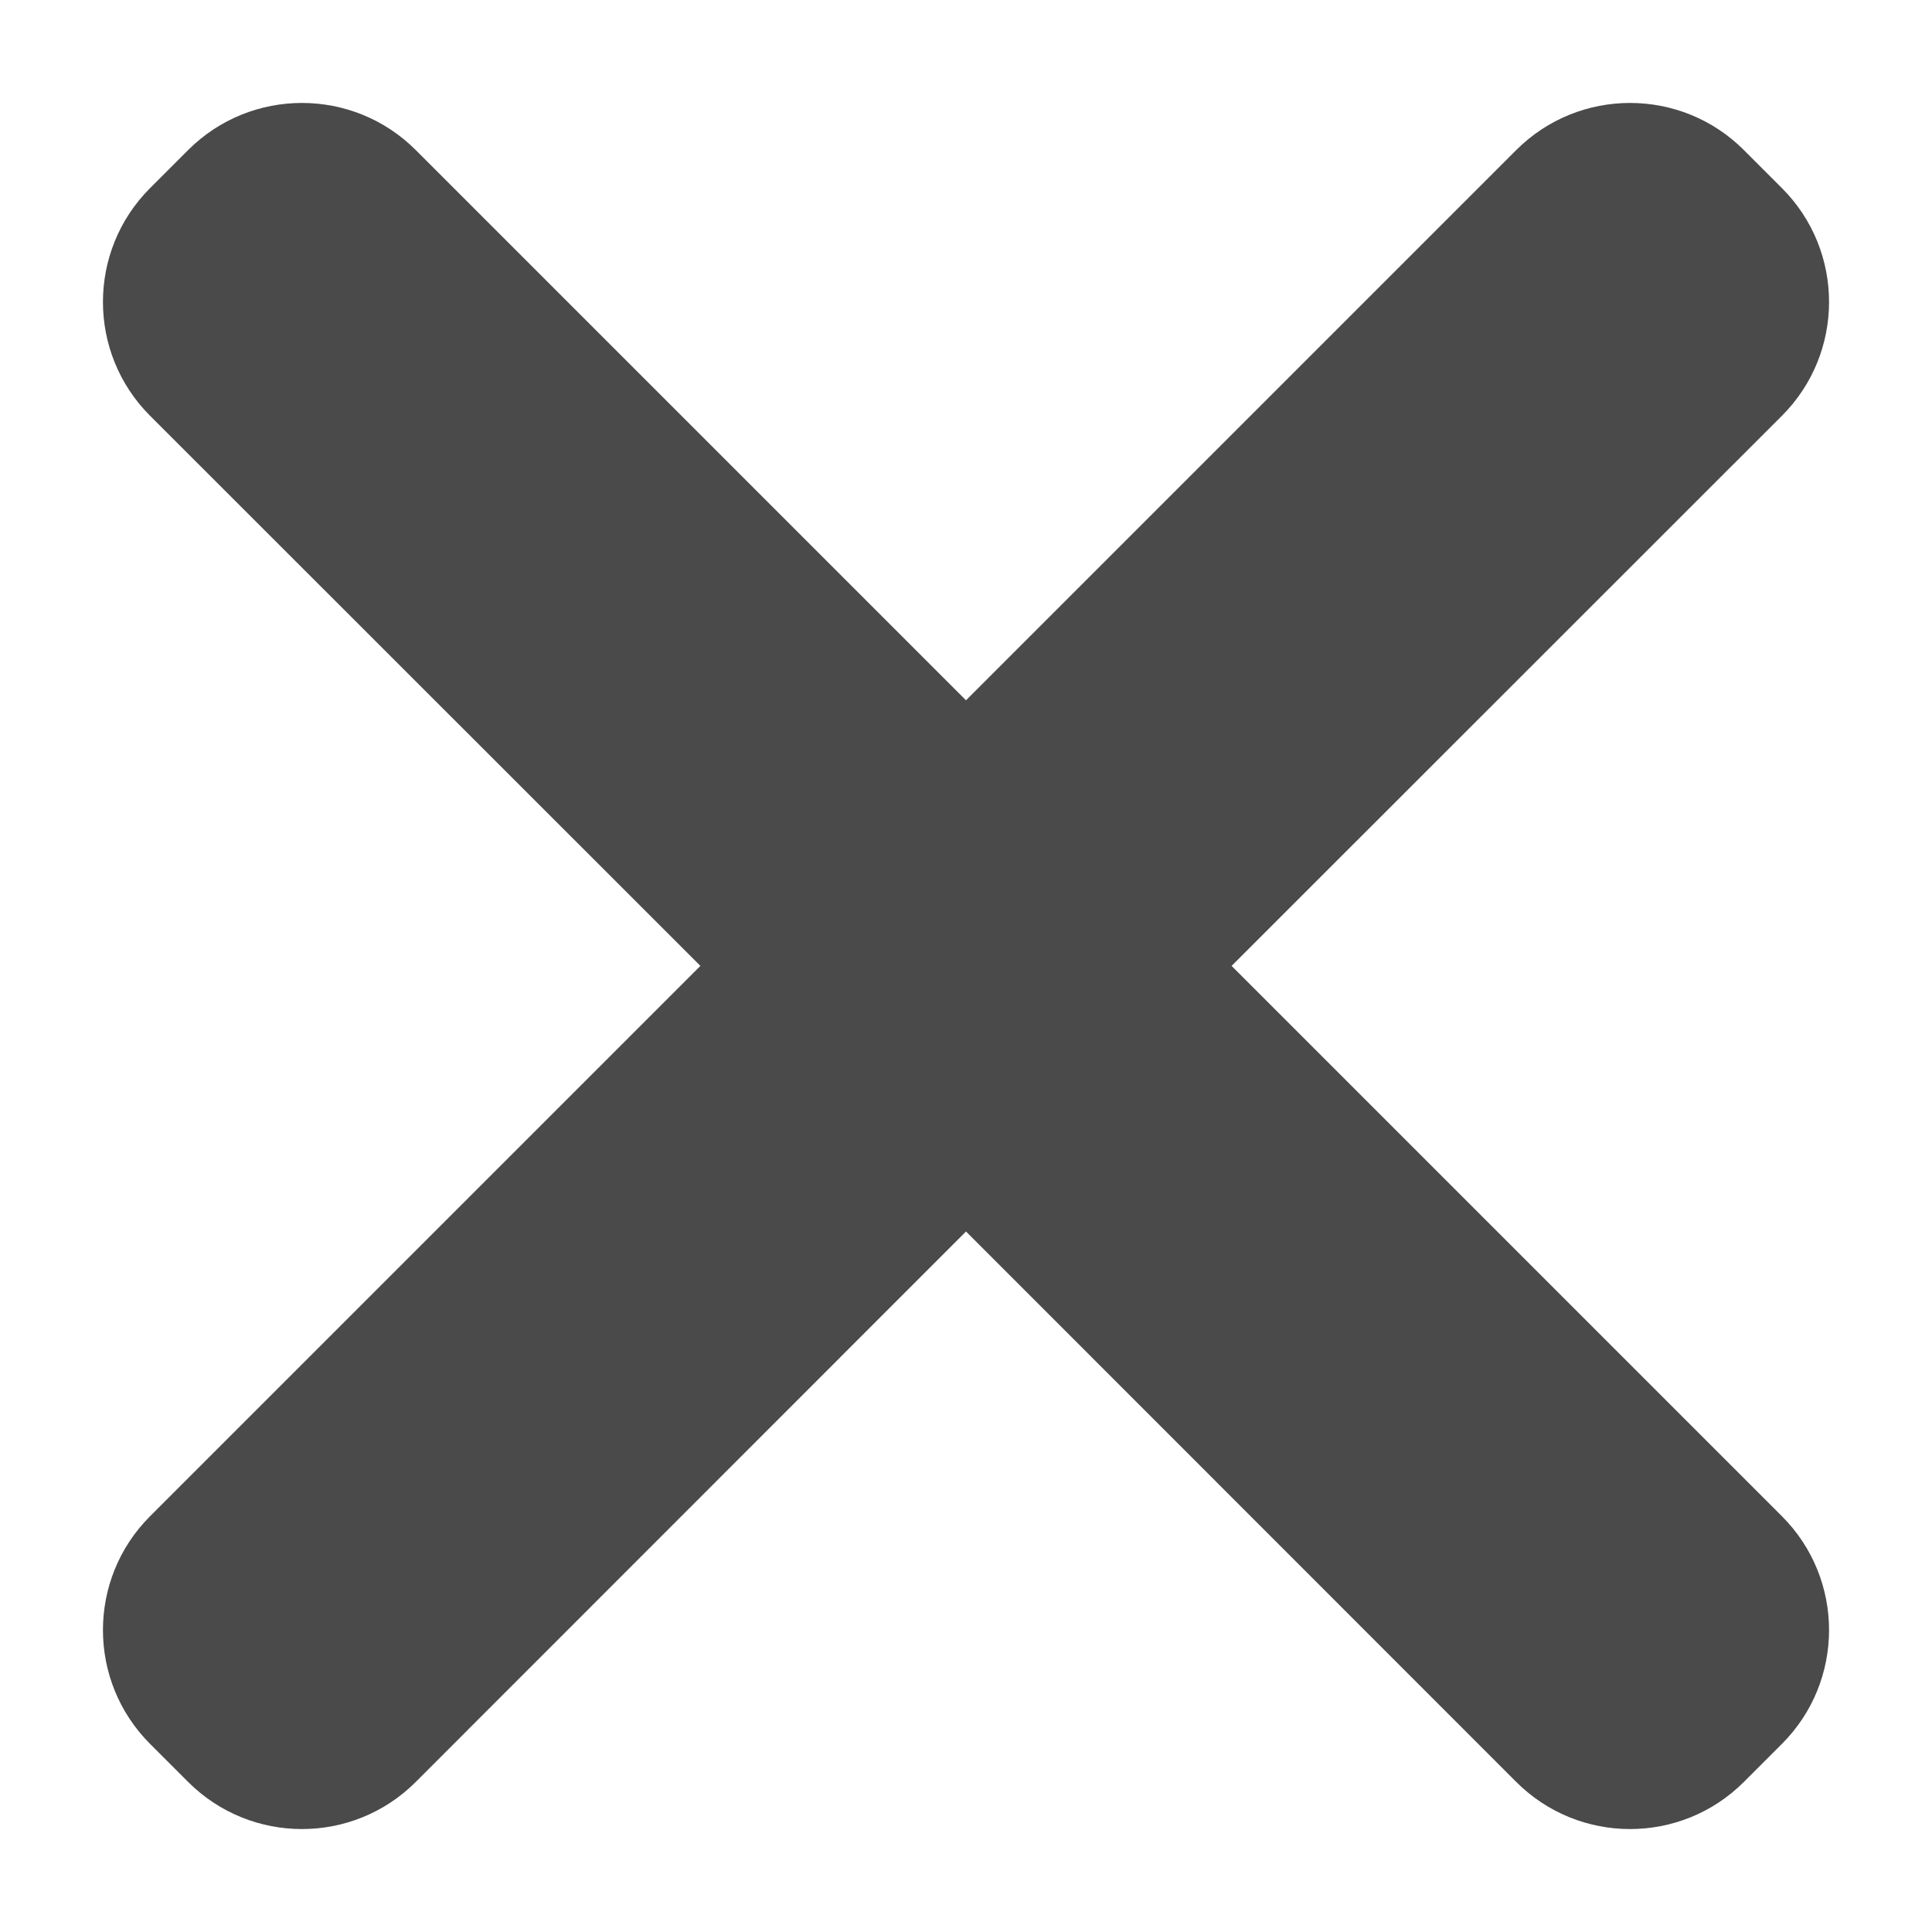
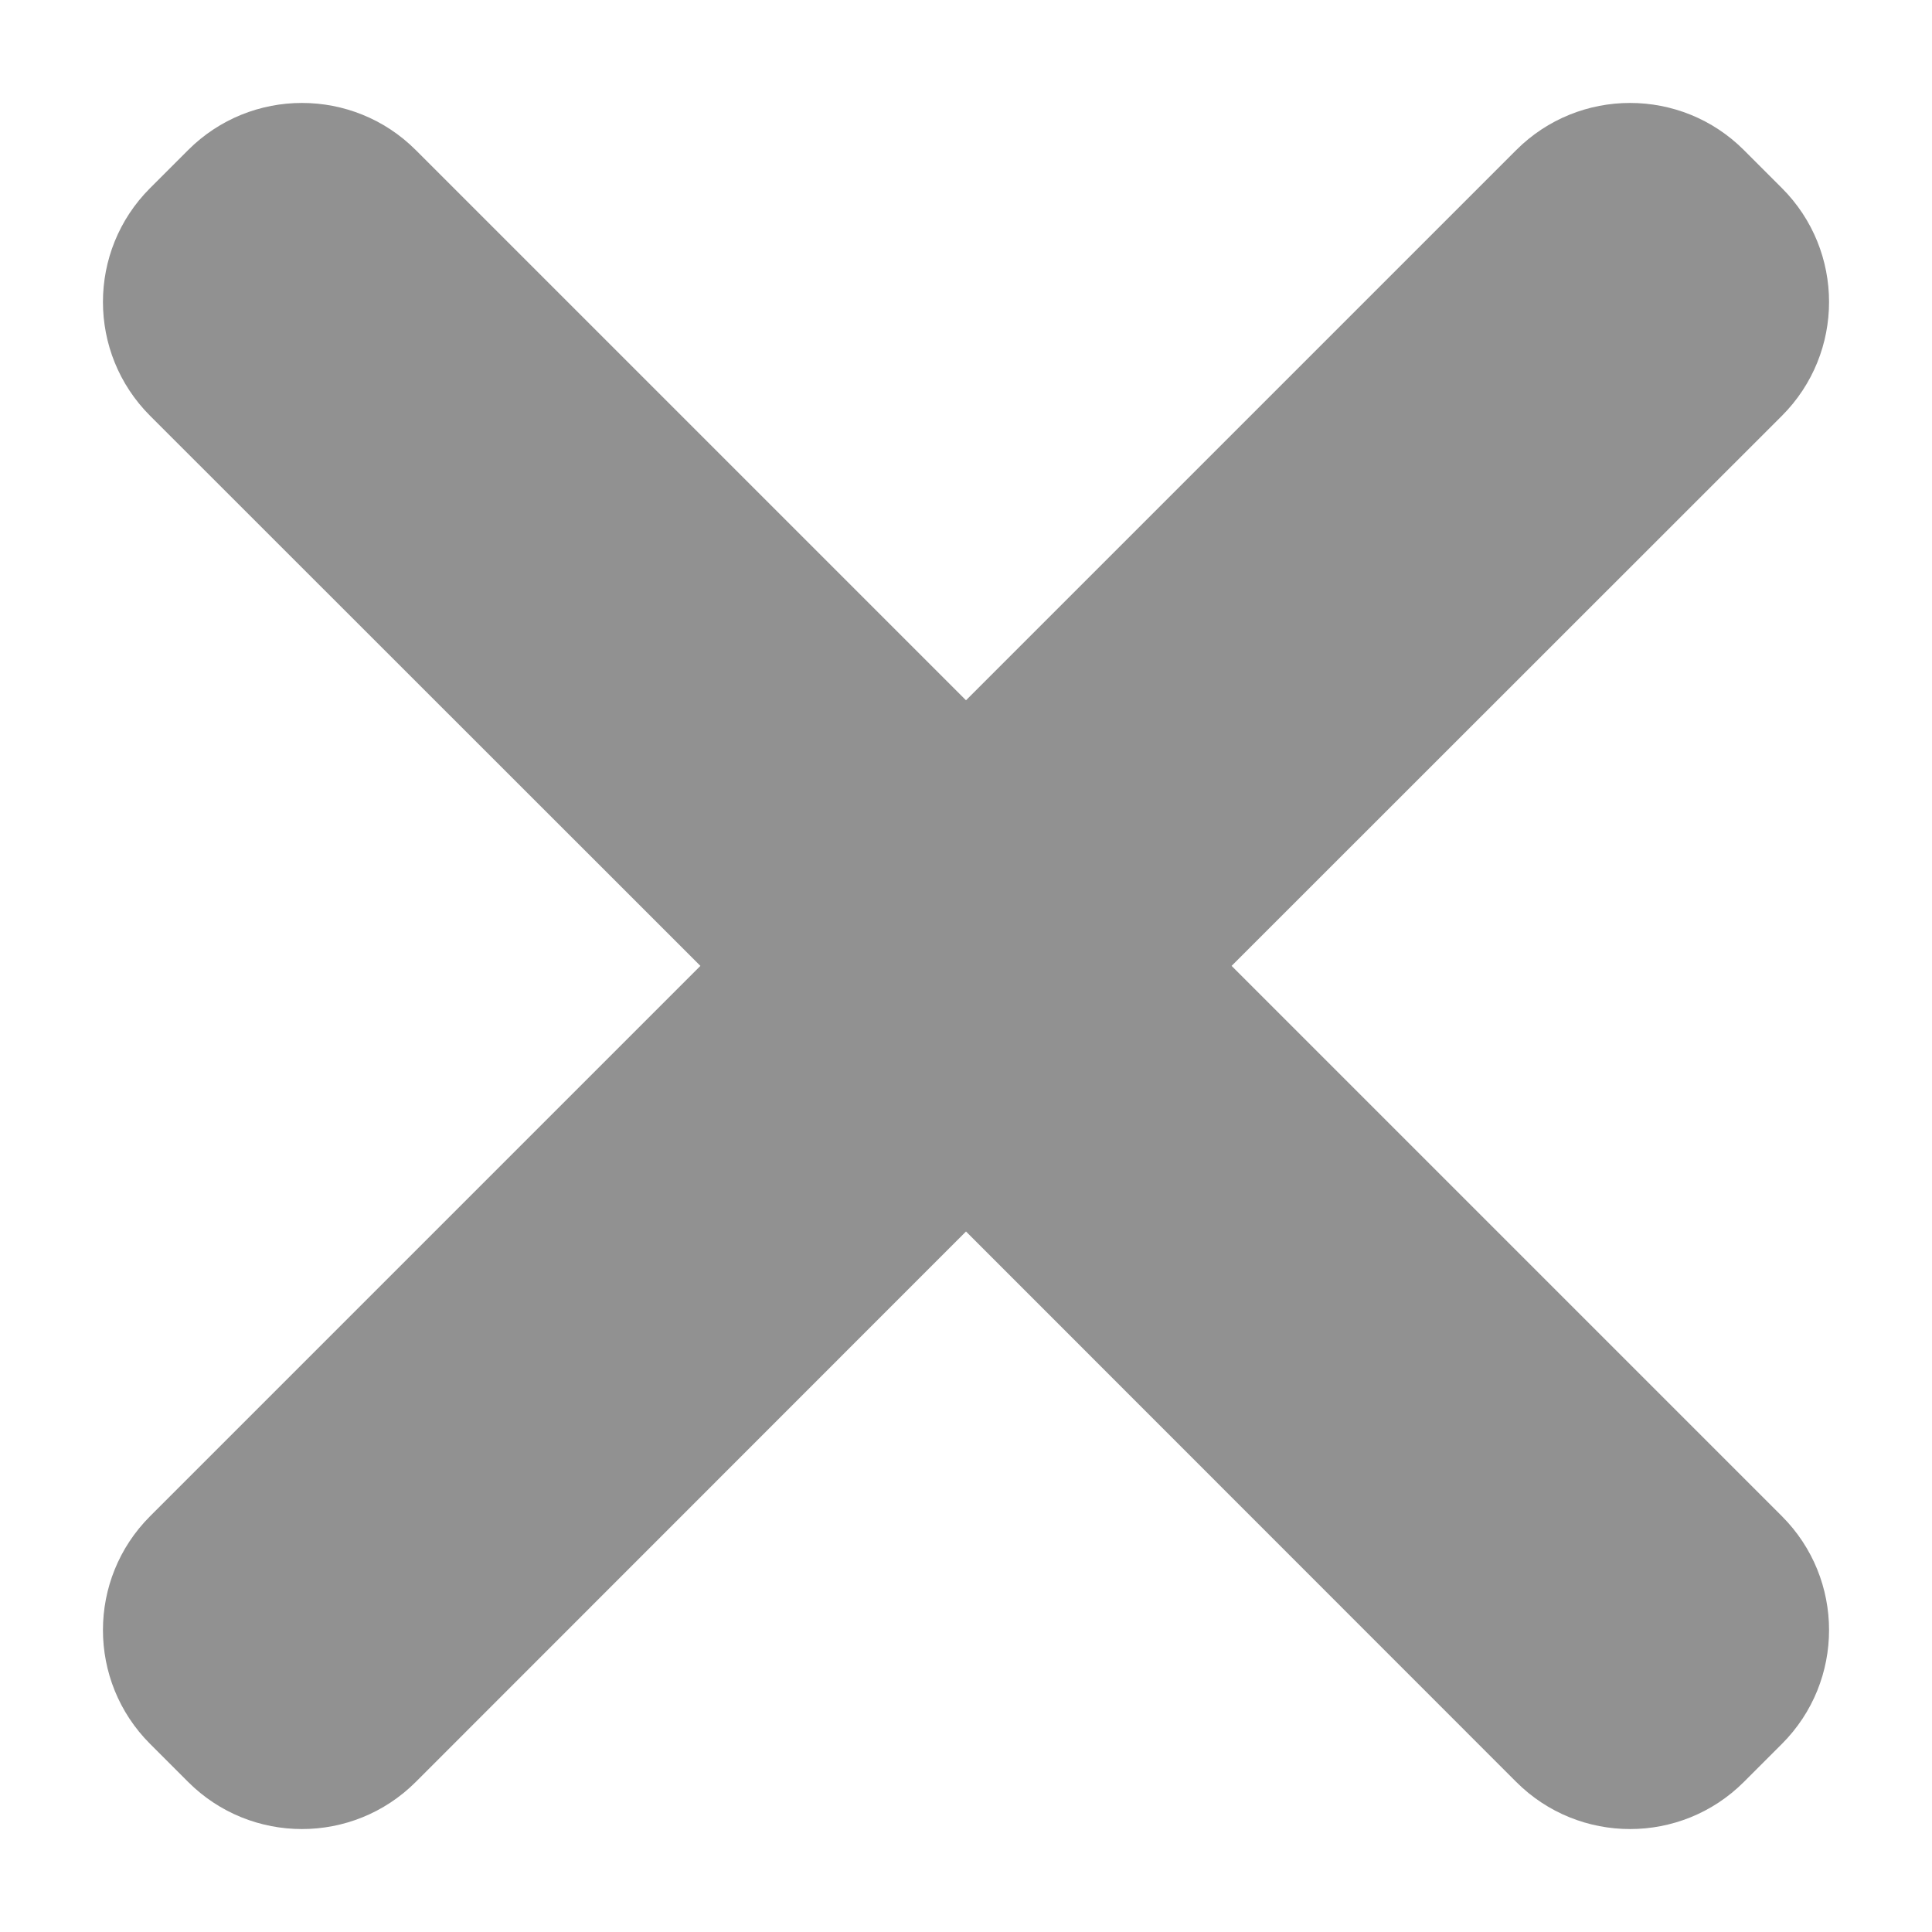
<svg xmlns="http://www.w3.org/2000/svg" width="12px" height="12px" viewBox="0 0 12 12" version="1.1">
  <g id="icon/i_close" stroke="none" stroke-width="1" fill="none" fill-rule="evenodd">
-     <g id="Group" transform="translate(6, 6) rotate(45) translate(-6, -6) translate(-1, -1)" fill="#4A4A4A">
+     <g id="Group" transform="translate(6, 6) rotate(45) translate(-6, -6) translate(-1, -1)" fill="#919191">
      <path d="M7.167,-1.06962382e-13 C7.719,-1.07063835e-13 8.167,0.448 8.167,1 L8.166,5.833 L13,5.833 C13.552,5.833 14,6.281 14,6.833 L14,7.167 C14,7.719 13.552,8.167 13,8.167 L8.166,8.166 L8.167,13 C8.167,13.552 7.719,14 7.167,14 L6.833,14 C6.281,14 5.833,13.552 5.833,13 L5.833,8.166 L1,8.167 C0.448,8.167 -3.96161839e-14,7.719 -3.90176855e-14,7.167 L-3.90176855e-14,6.833 C-3.90853209e-14,6.281 0.448,5.833 1,5.833 L5.833,5.833 L5.833,1 C5.833,0.448 6.281,-1.07284607e-13 6.833,-1.06941971e-13 L7.167,-1.06962382e-13 Z" id="Combined-Shape" />
    </g>
  </g>
</svg>
